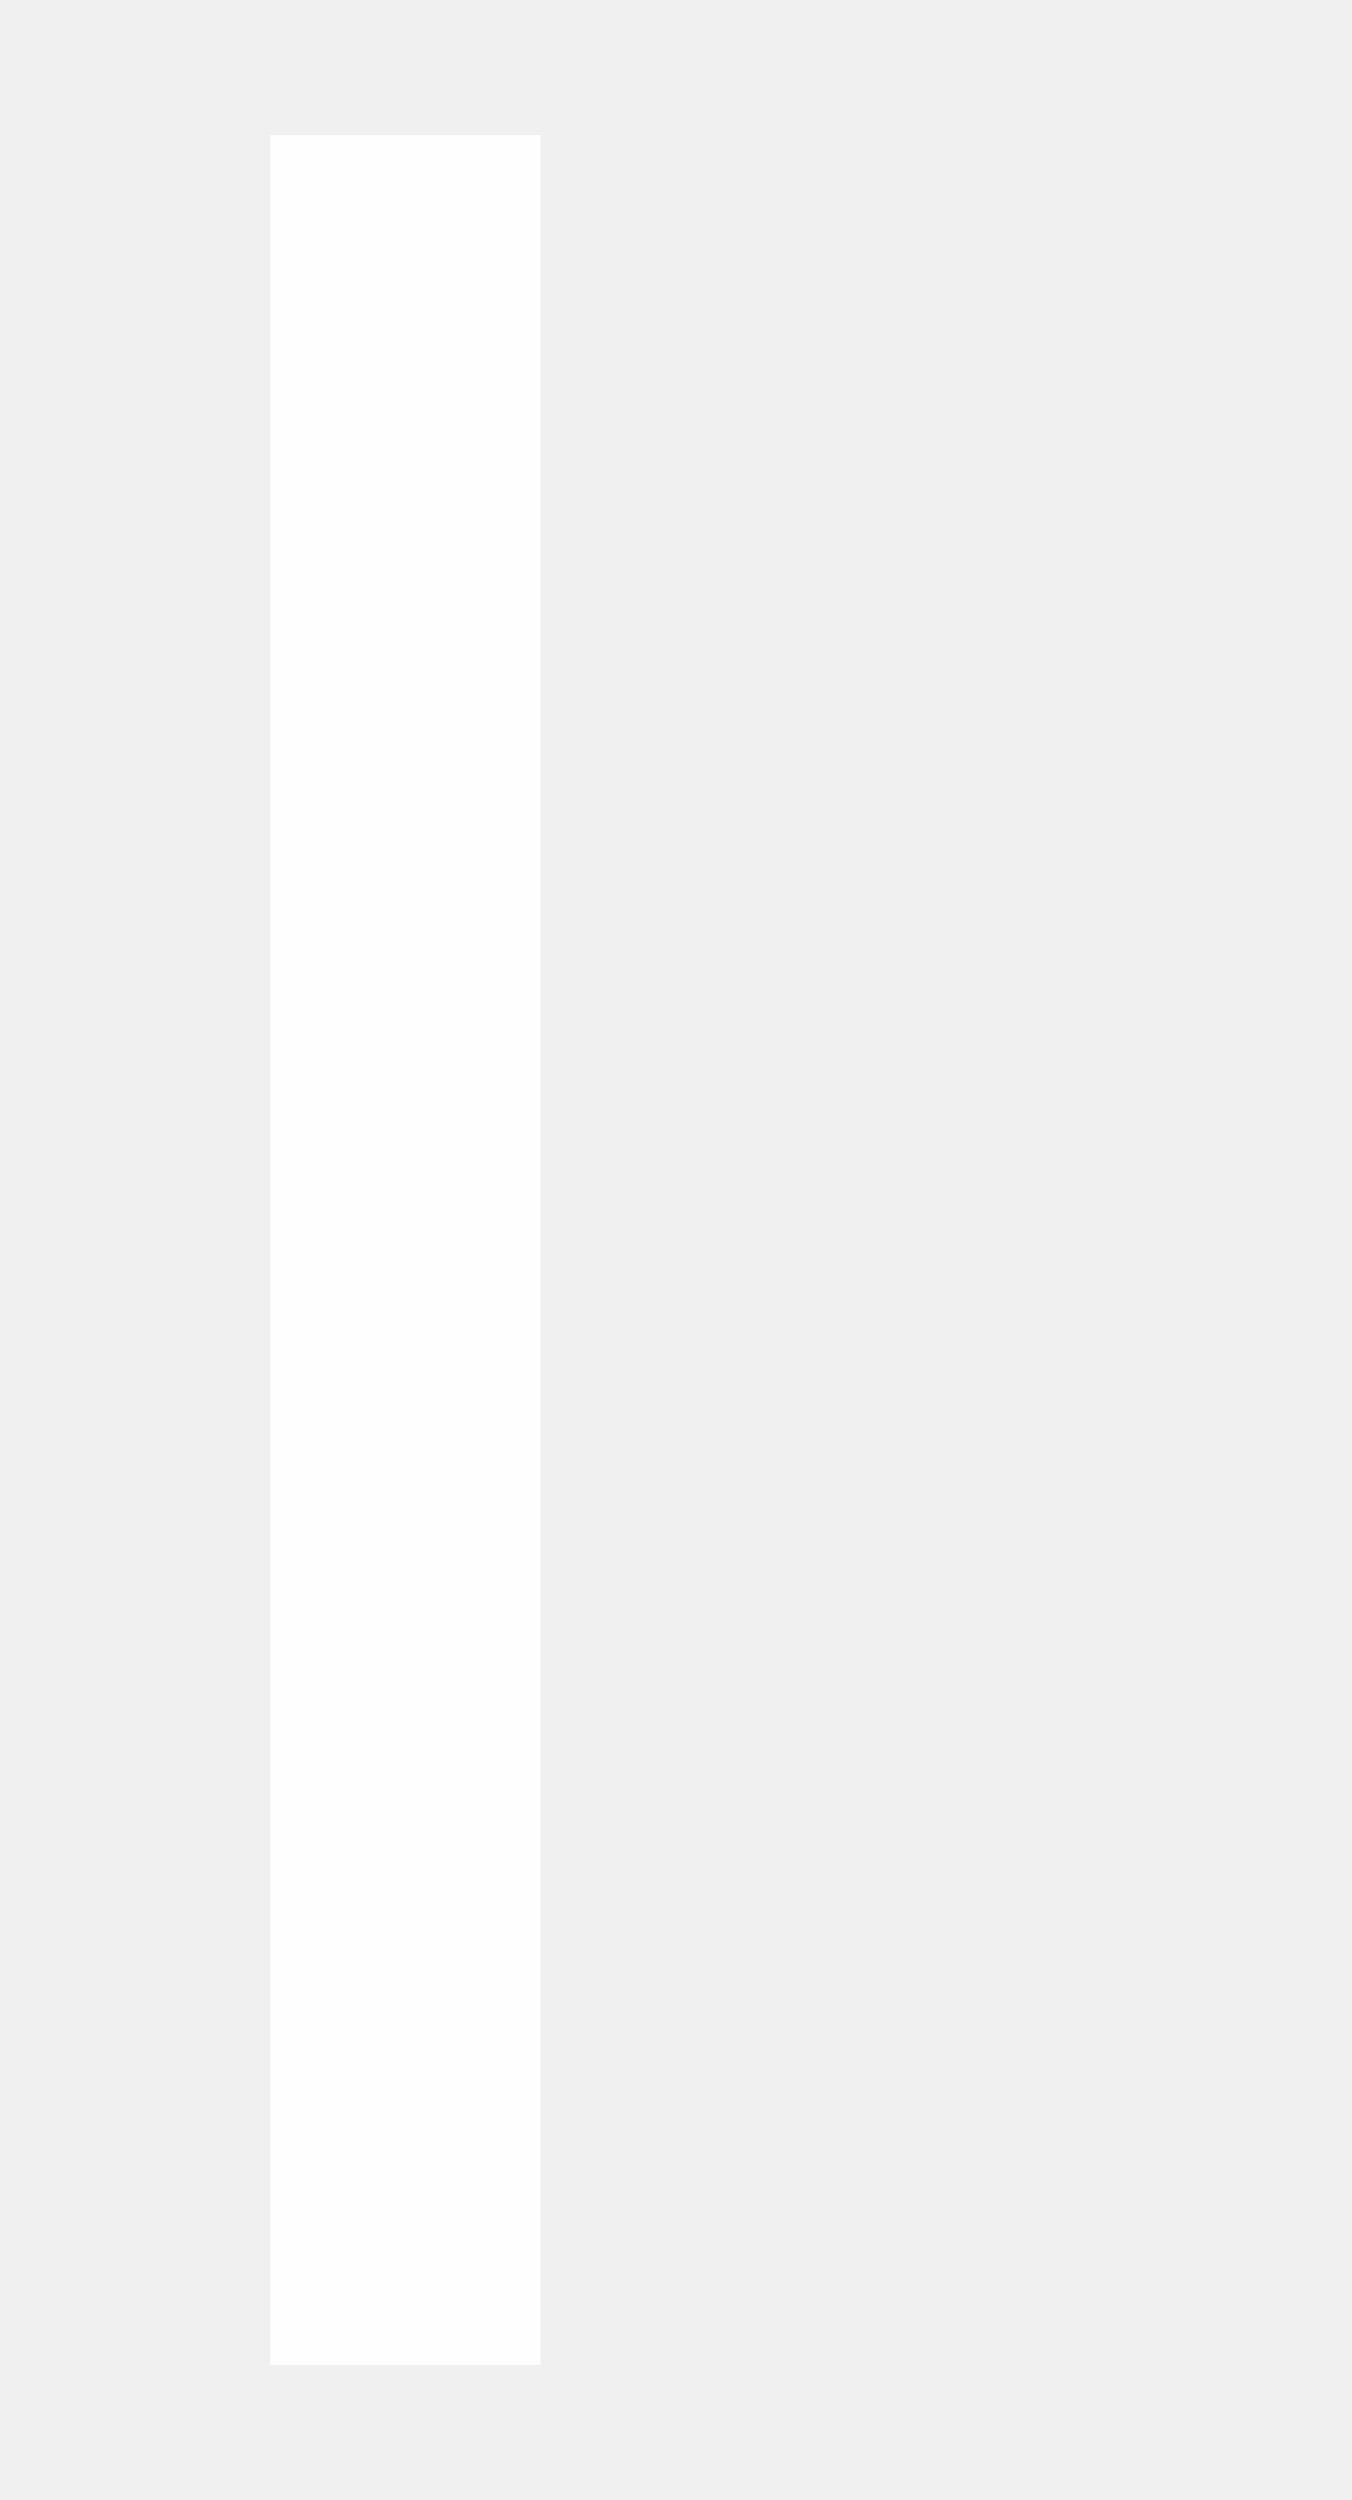
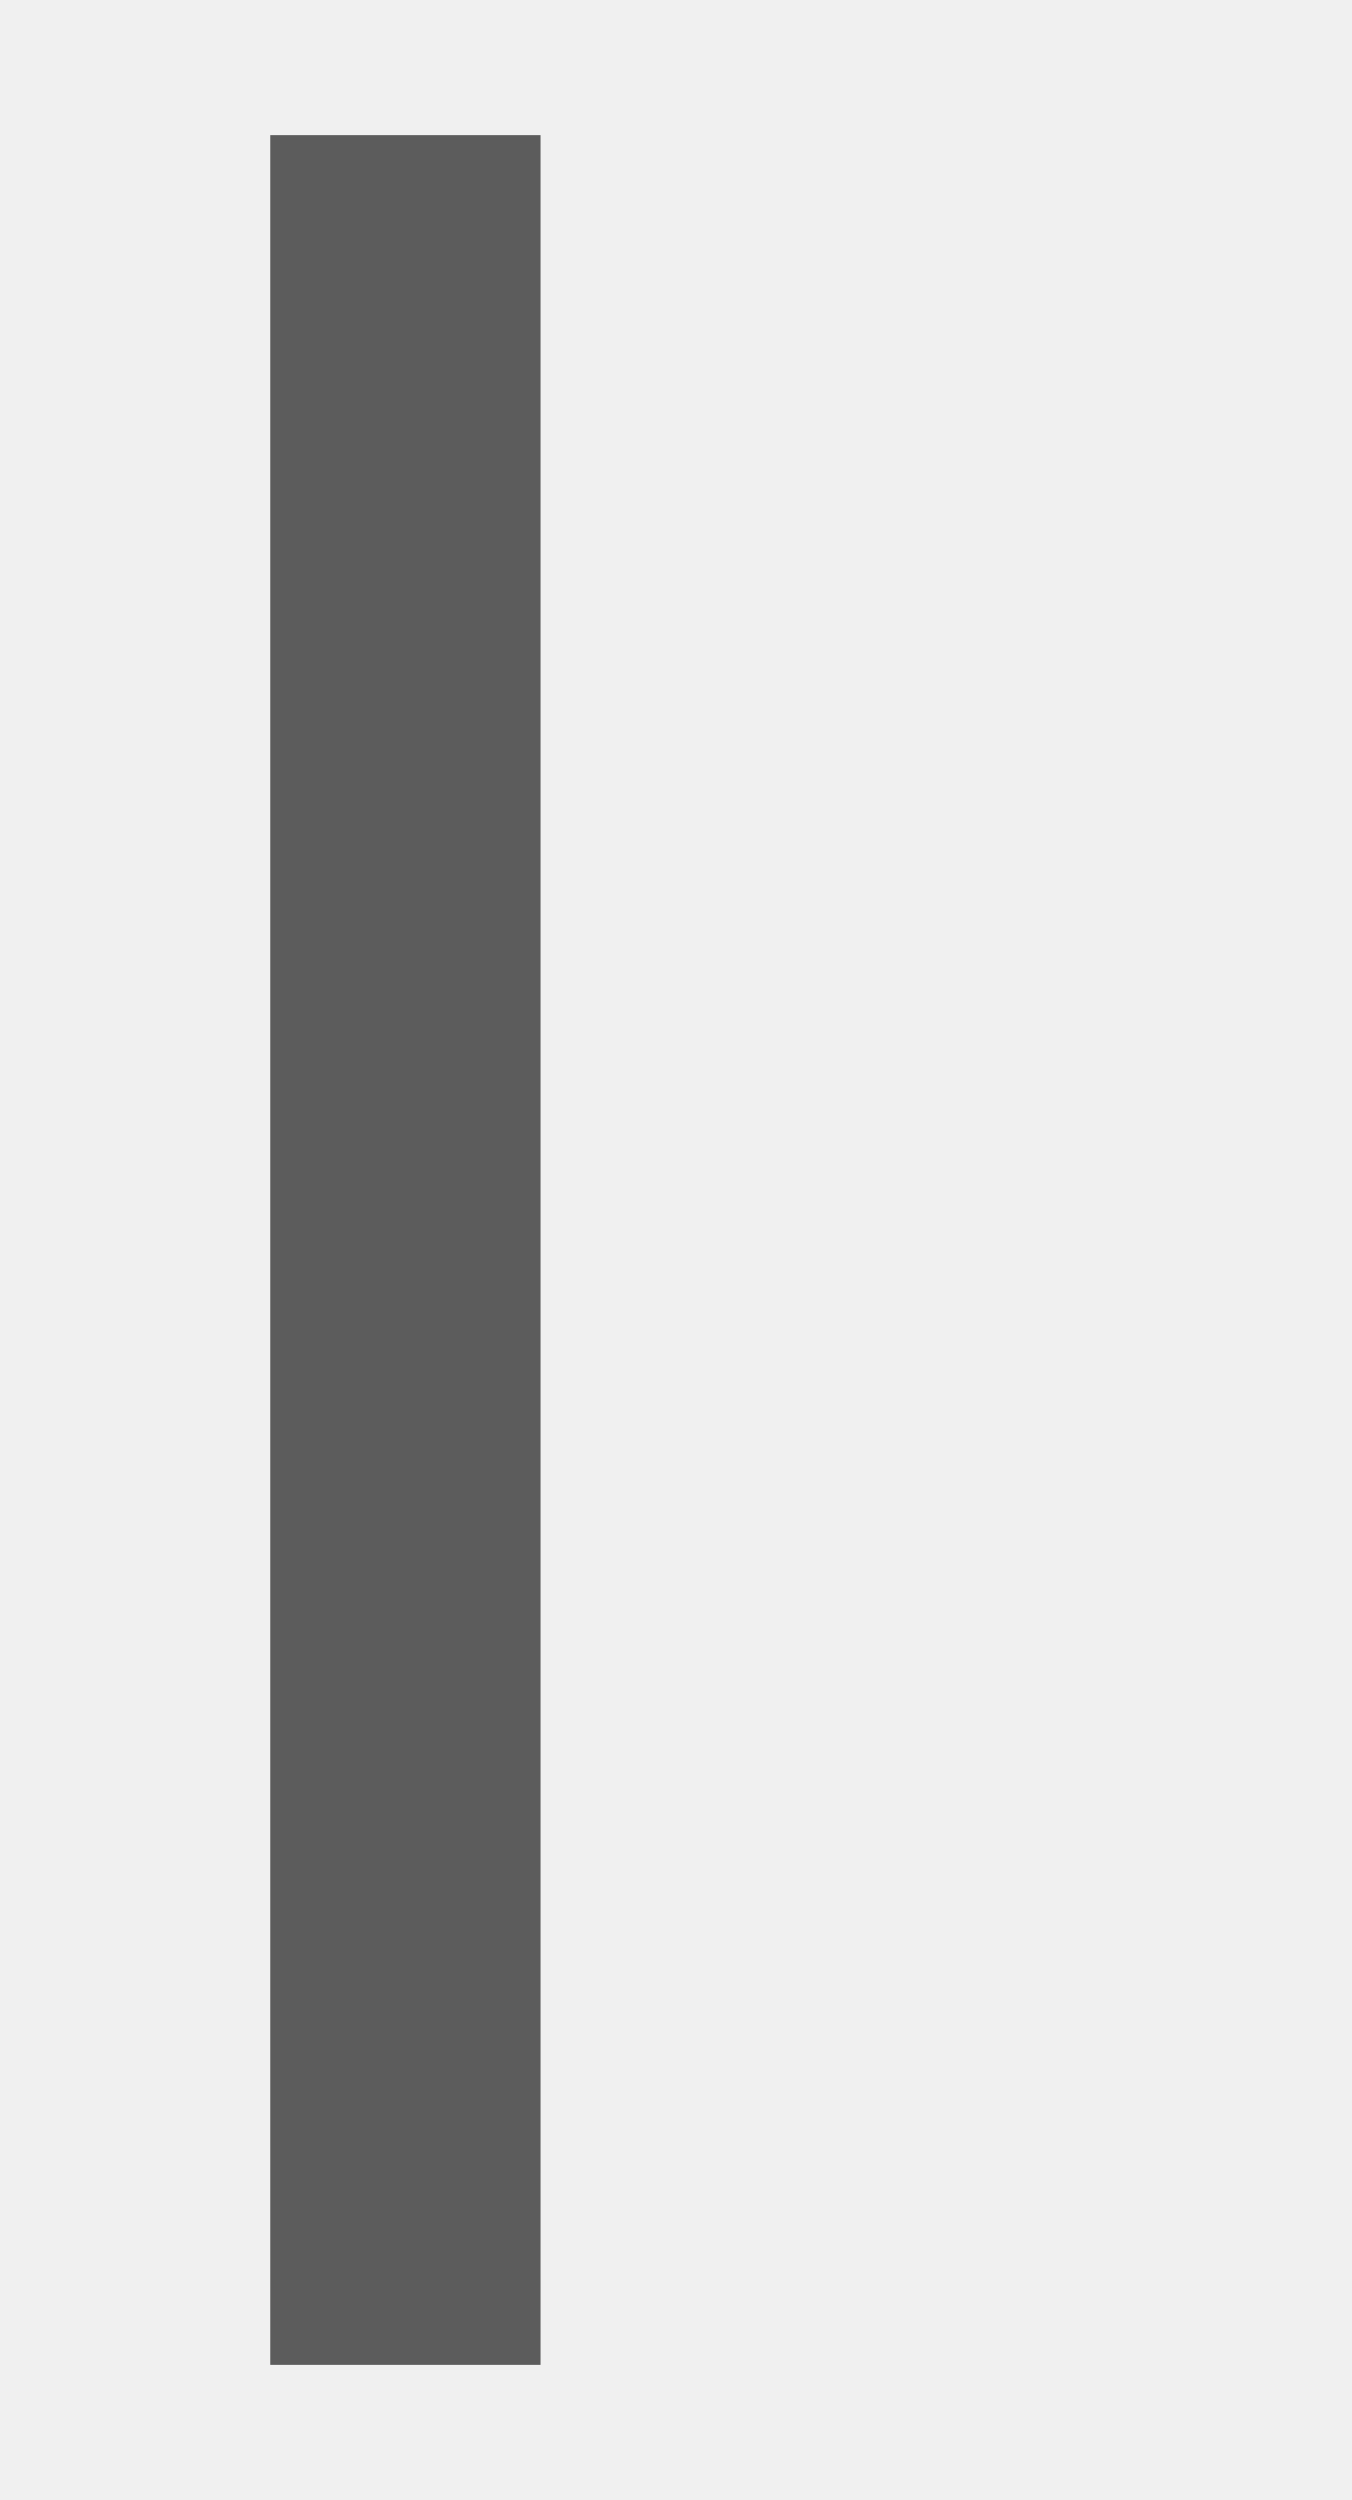
<svg xmlns="http://www.w3.org/2000/svg" width="20" height="37" id="svg2" version="1.1">
  <defs id="defs4">
    <clipPath clipPathUnits="userSpaceOnUse" id="clipPath4069">
      <rect style="color:#000000;display:inline;overflow:visible;visibility:visible;opacity:0.12;fill:#ff00ff;fill-opacity:1;fill-rule:nonzero;stroke:none;stroke-width:1;marker:none;enable-background:accumulate" id="rect4071" width="10" height="19" x="20" y="1033.362" />
    </clipPath>
  </defs>
  <g id="layer1" transform="translate(0,-1015.362)">
-     <rect style="fill:#ffffff;fill-opacity:0.902;fill-rule:evenodd;stroke:none;stroke-width:1px;stroke-linecap:butt;stroke-linejoin:miter;stroke-opacity:1" id="rect3338" width="4" height="33" x="4" y="1017.362" ry="1.7382812e-05" rx="1.7382812e-05" />
+     <rect style="fill:#4c4c4c;fill-opacity:0.902;fill-rule:evenodd;stroke:none;stroke-width:1px;stroke-linecap:butt;stroke-linejoin:miter;stroke-opacity:1" id="rect3338" width="4" height="33" x="4" y="1017.362" ry="1.7382812e-05" rx="1.7382812e-05" />
  </g>
</svg>
